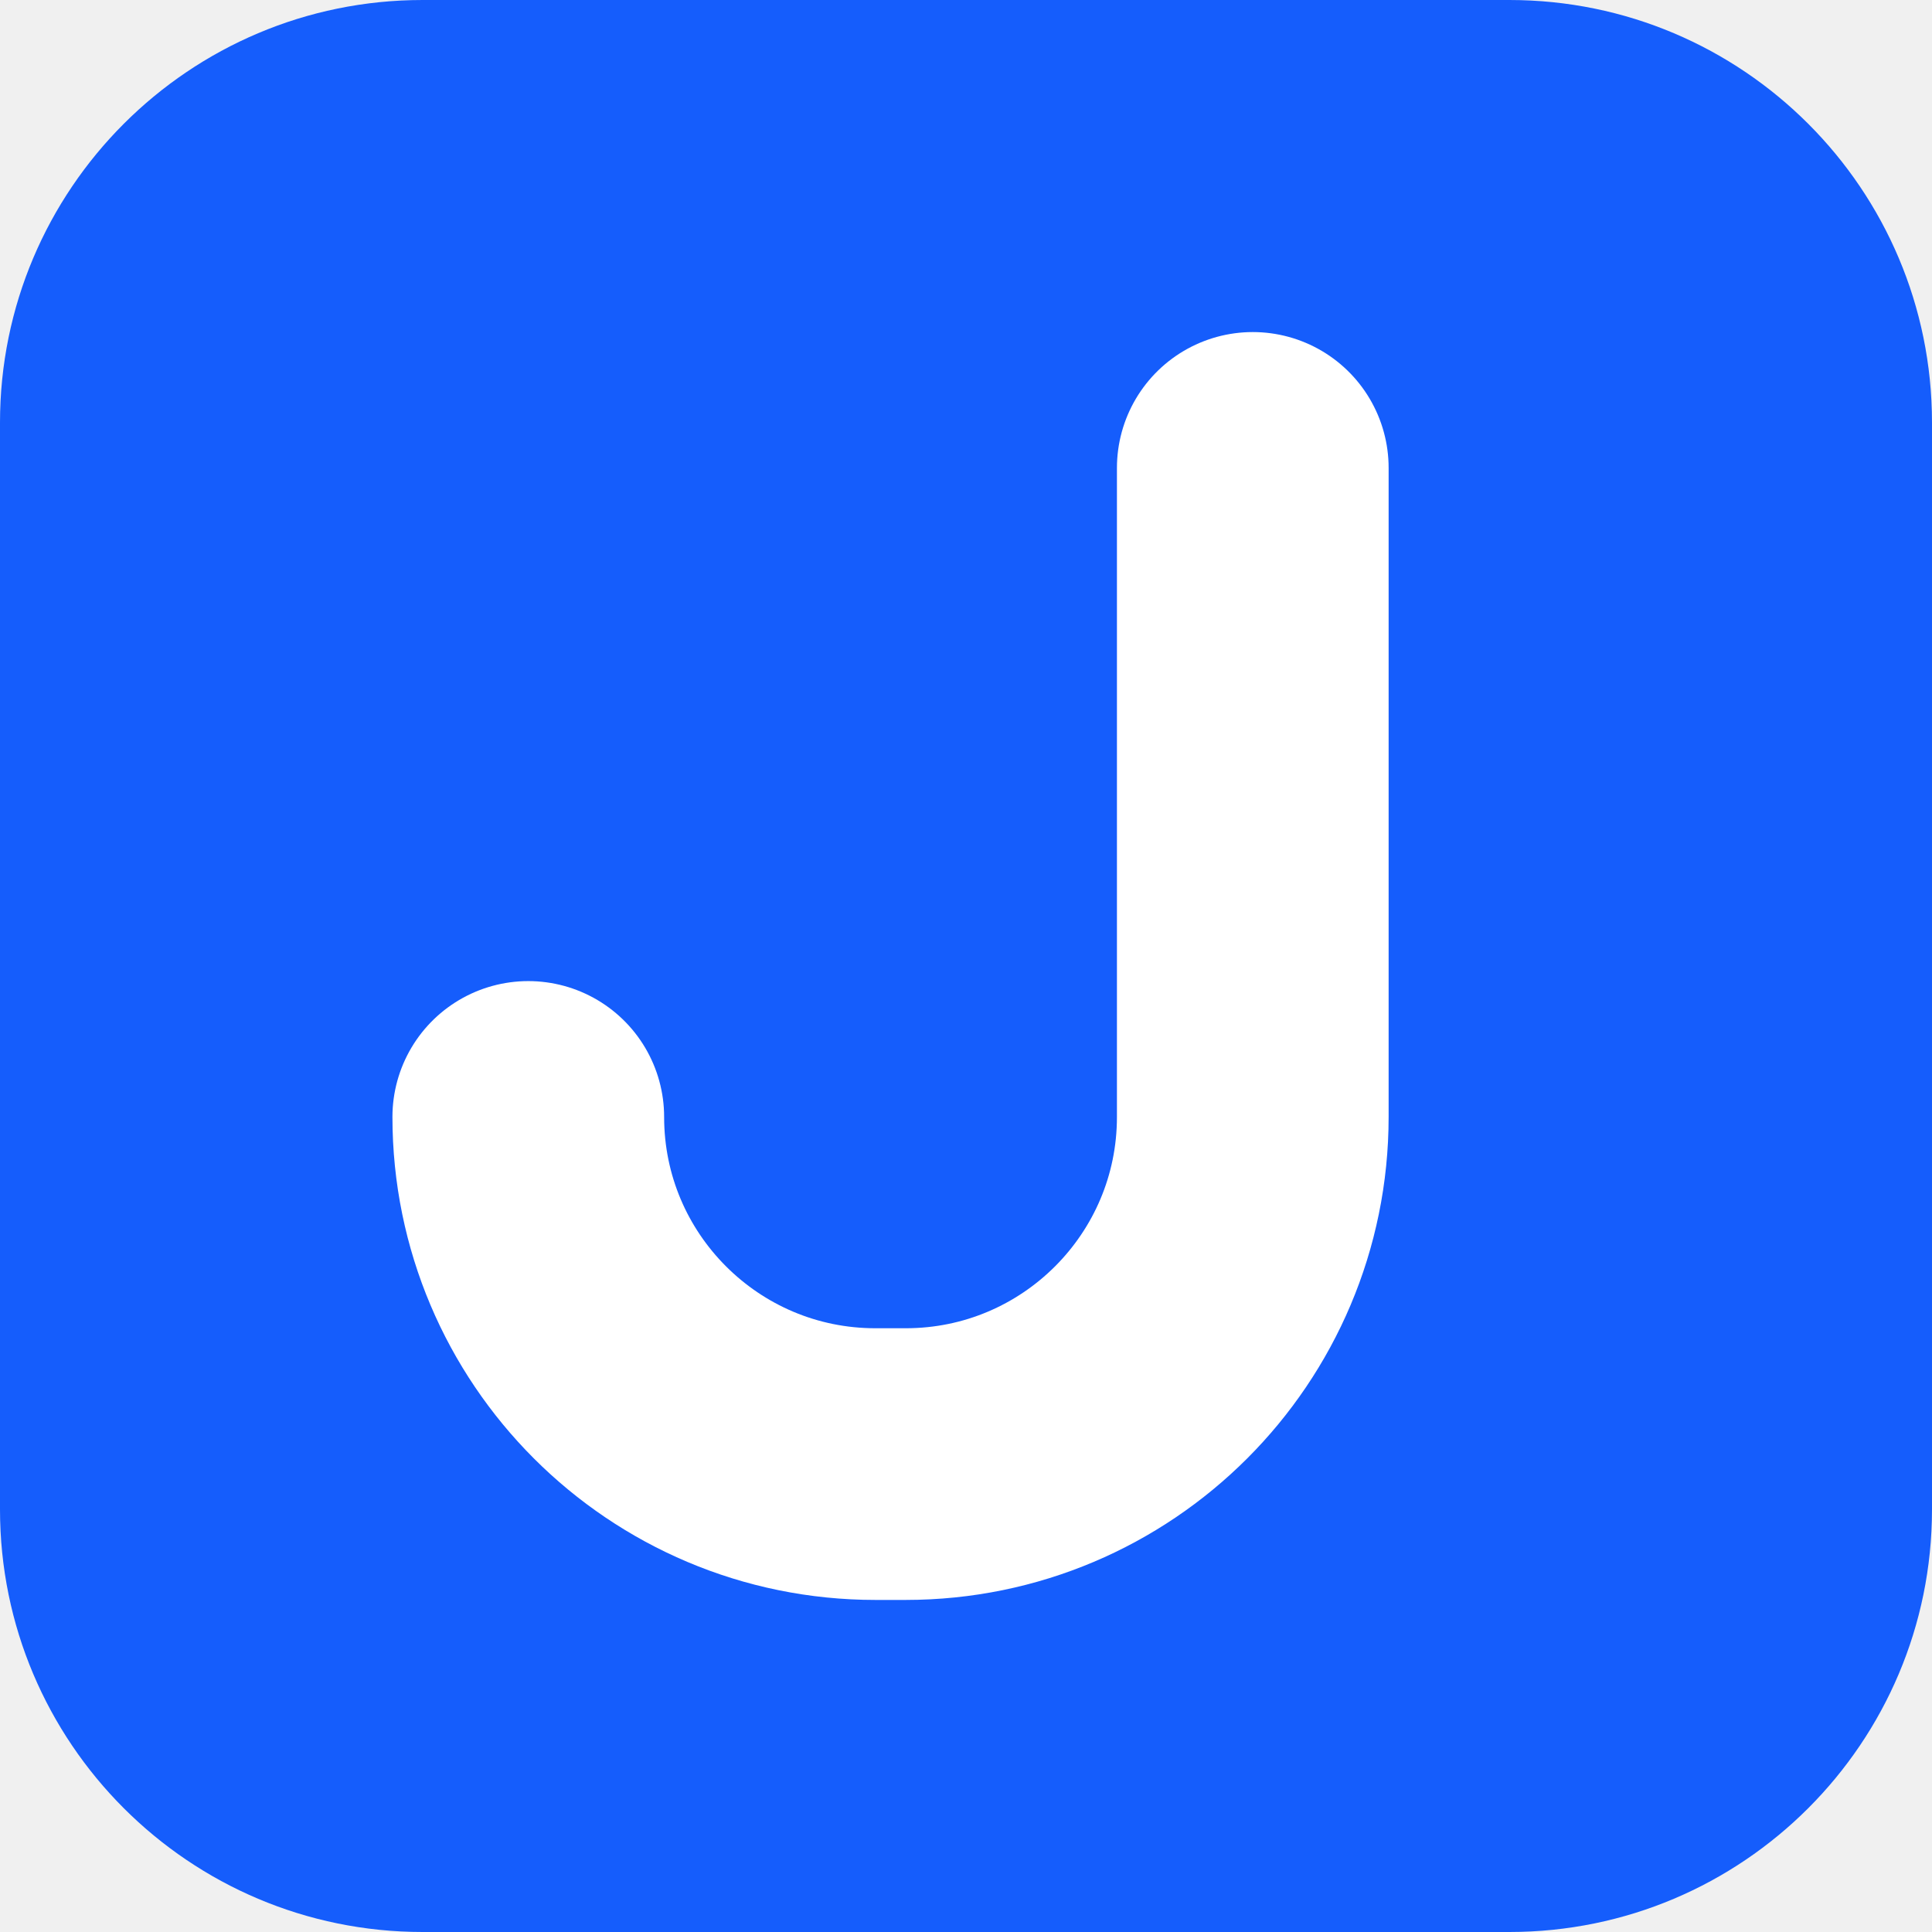
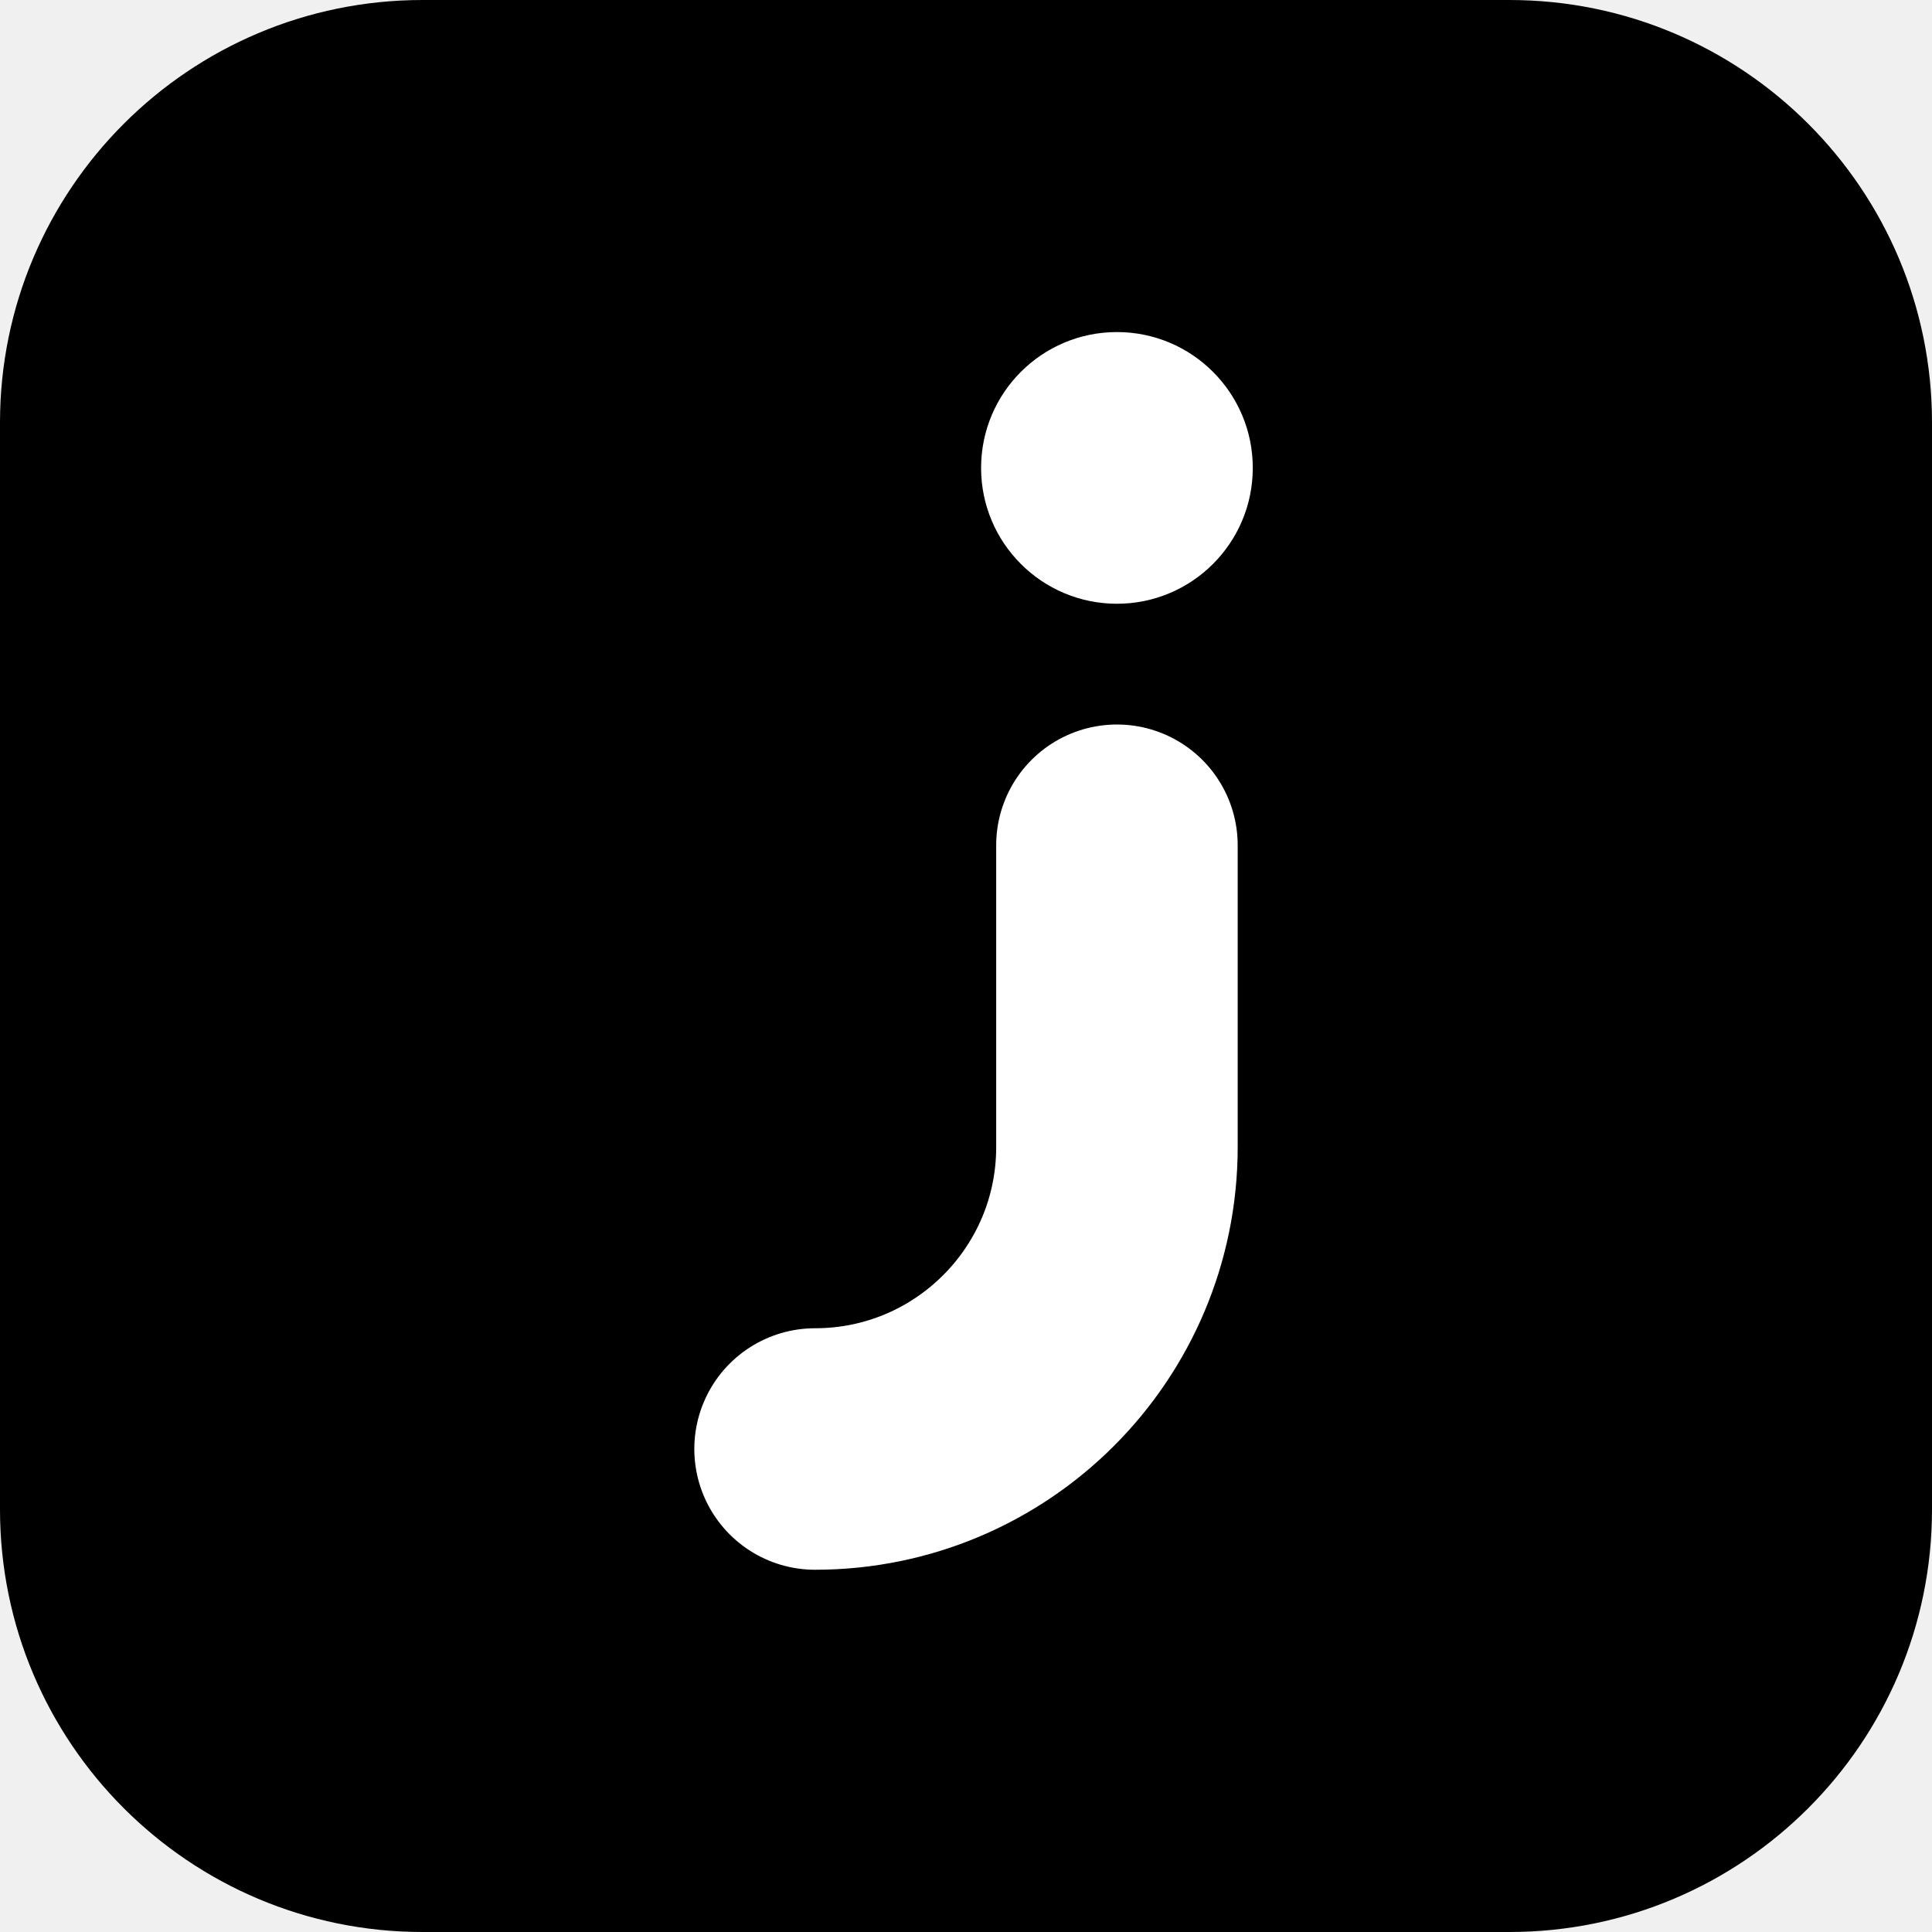
<svg xmlns="http://www.w3.org/2000/svg" viewBox="0 0 64 64" role="img" aria-label="Jinho Blog">
-   <rect width="64" height="64" rx="14" fill="#155DFC" />
-   <path d="M41.5 15.5V37a11.5 11.5 0 0 1-11.5 11.5h-1A11.5 11.5 0 0 1 17.5 37" fill="none" stroke="#FFFFFF" stroke-width="9" stroke-linecap="round" />
+   <rect width="64" height="64" rx="14" fill="#000000" />
+   <circle cx="37" cy="15.5" r="4.5" fill="#FFFFFF" />
+   <path d="M37 28V38a10 10 0 0 1-10 10" fill="none" stroke="#FFFFFF" stroke-width="8" stroke-linecap="round" />
</svg>
